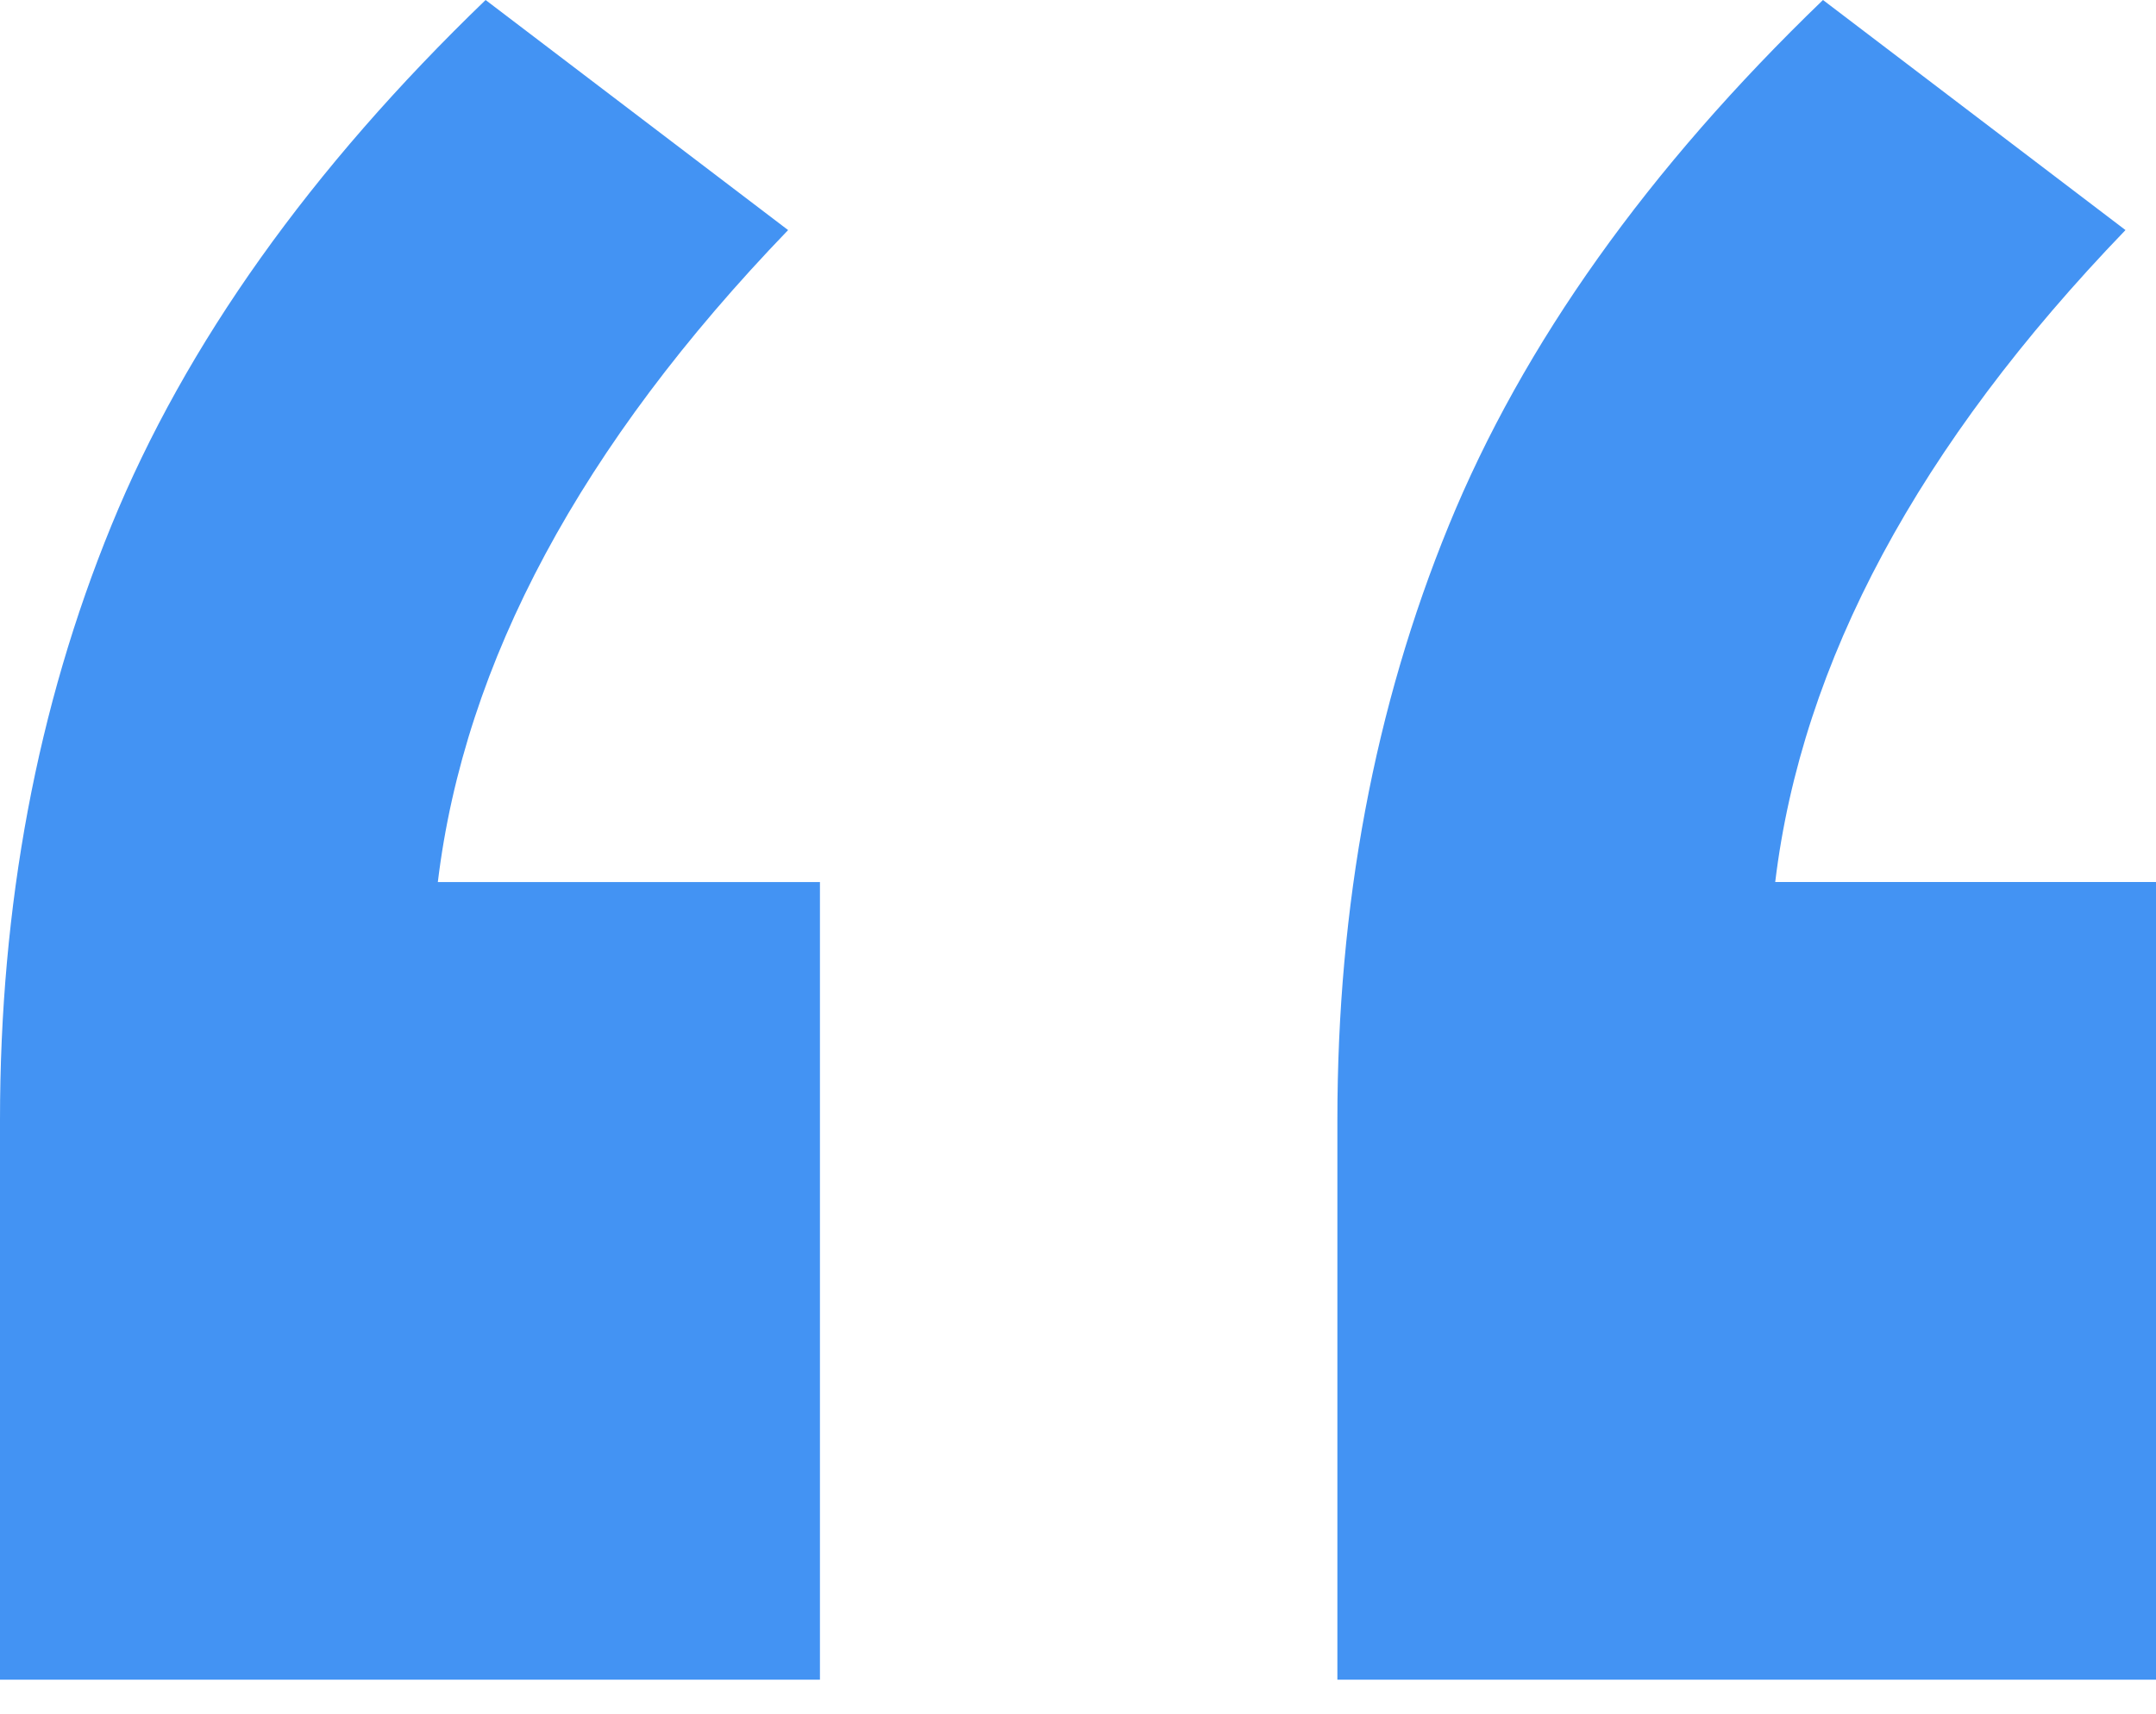
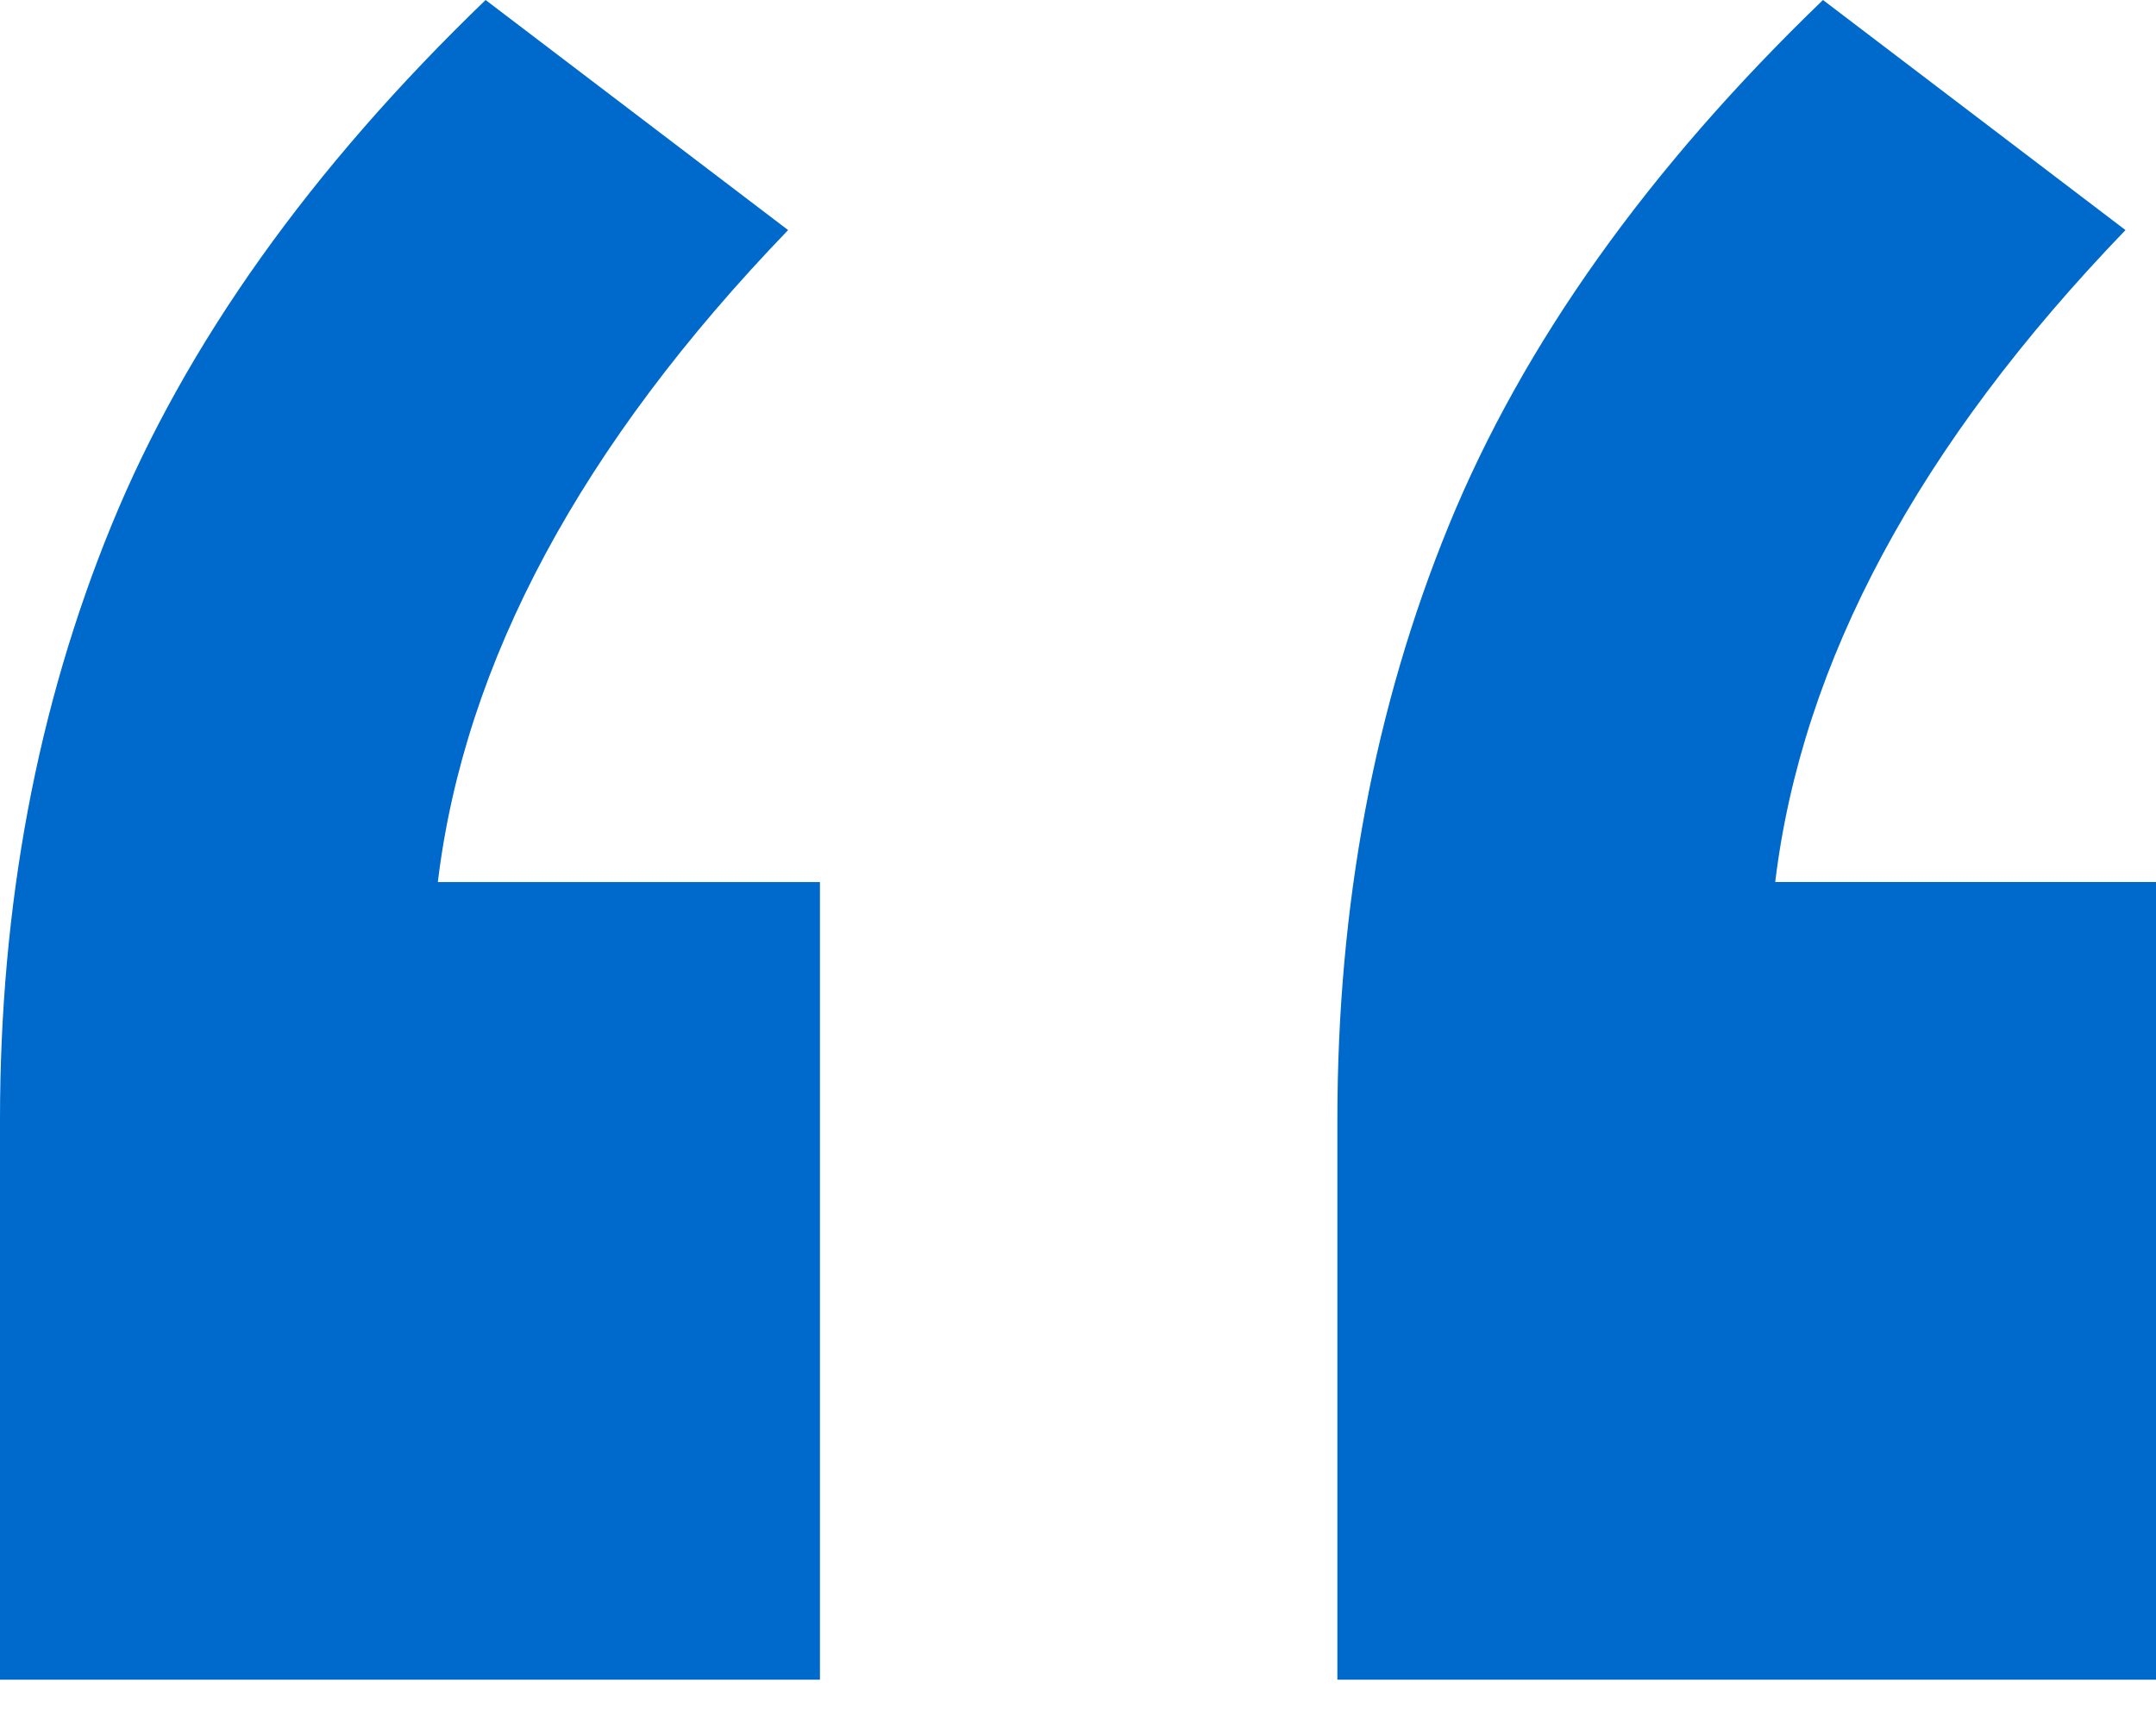
<svg xmlns="http://www.w3.org/2000/svg" width="39" height="31" viewBox="0 0 39 31">
-   <path d="M14.832 15.96v14.432H0v-10.13c0-3.886.672-7.471 2.016-10.756C3.36 6.222 5.616 3.053 8.784 0l5.472 4.163C10.512 8.05 8.4 11.981 7.92 15.96h6.912zm24.192 0v14.432H24.192v-10.13c0-3.886.672-7.471 2.016-10.756 1.344-3.284 3.6-6.453 6.768-9.506l5.472 4.163c-3.744 3.886-5.856 7.818-6.336 11.796h6.912z" fill="#4393F3" fill-rule="nonzero" />
+   <path d="M14.832 15.96v14.432H0v-10.13c0-3.886.672-7.471 2.016-10.756C3.36 6.222 5.616 3.053 8.784 0l5.472 4.163C10.512 8.05 8.4 11.981 7.92 15.96h6.912zm24.192 0v14.432H24.192v-10.13c0-3.886.672-7.471 2.016-10.756 1.344-3.284 3.6-6.453 6.768-9.506l5.472 4.163c-3.744 3.886-5.856 7.818-6.336 11.796h6.912z" fill="#0069CC" fill-rule="nonzero" />
</svg>
